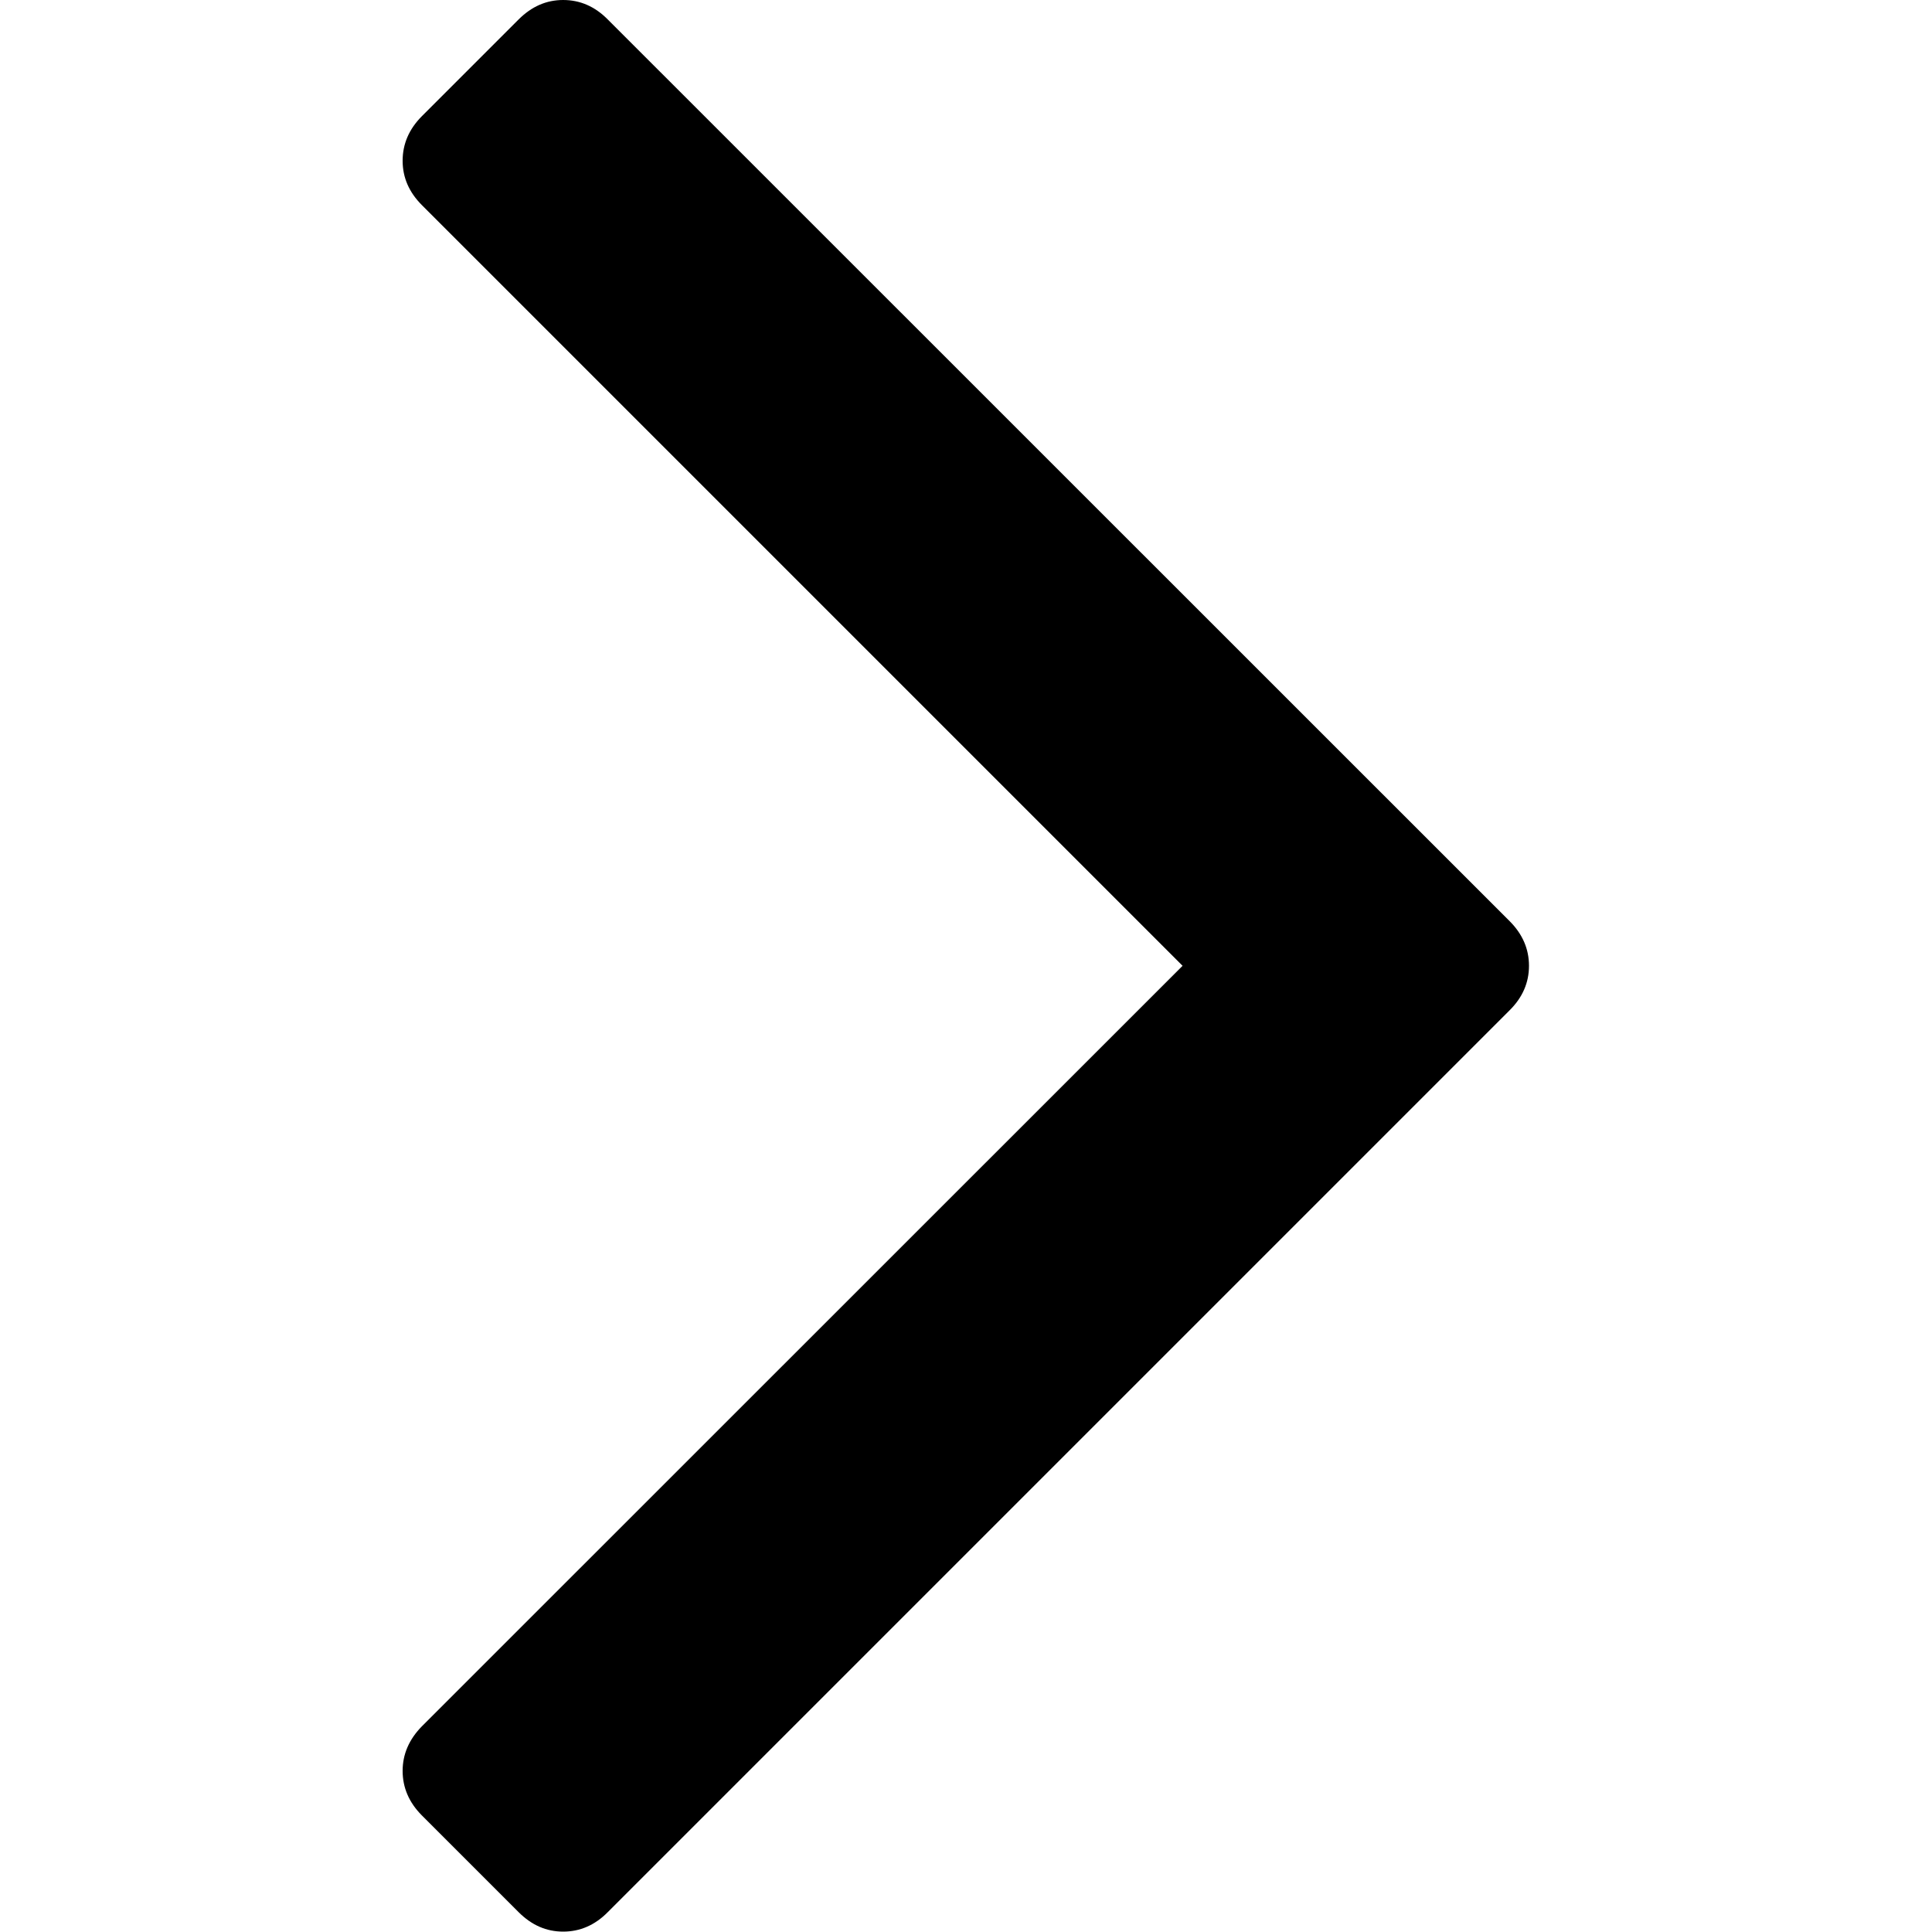
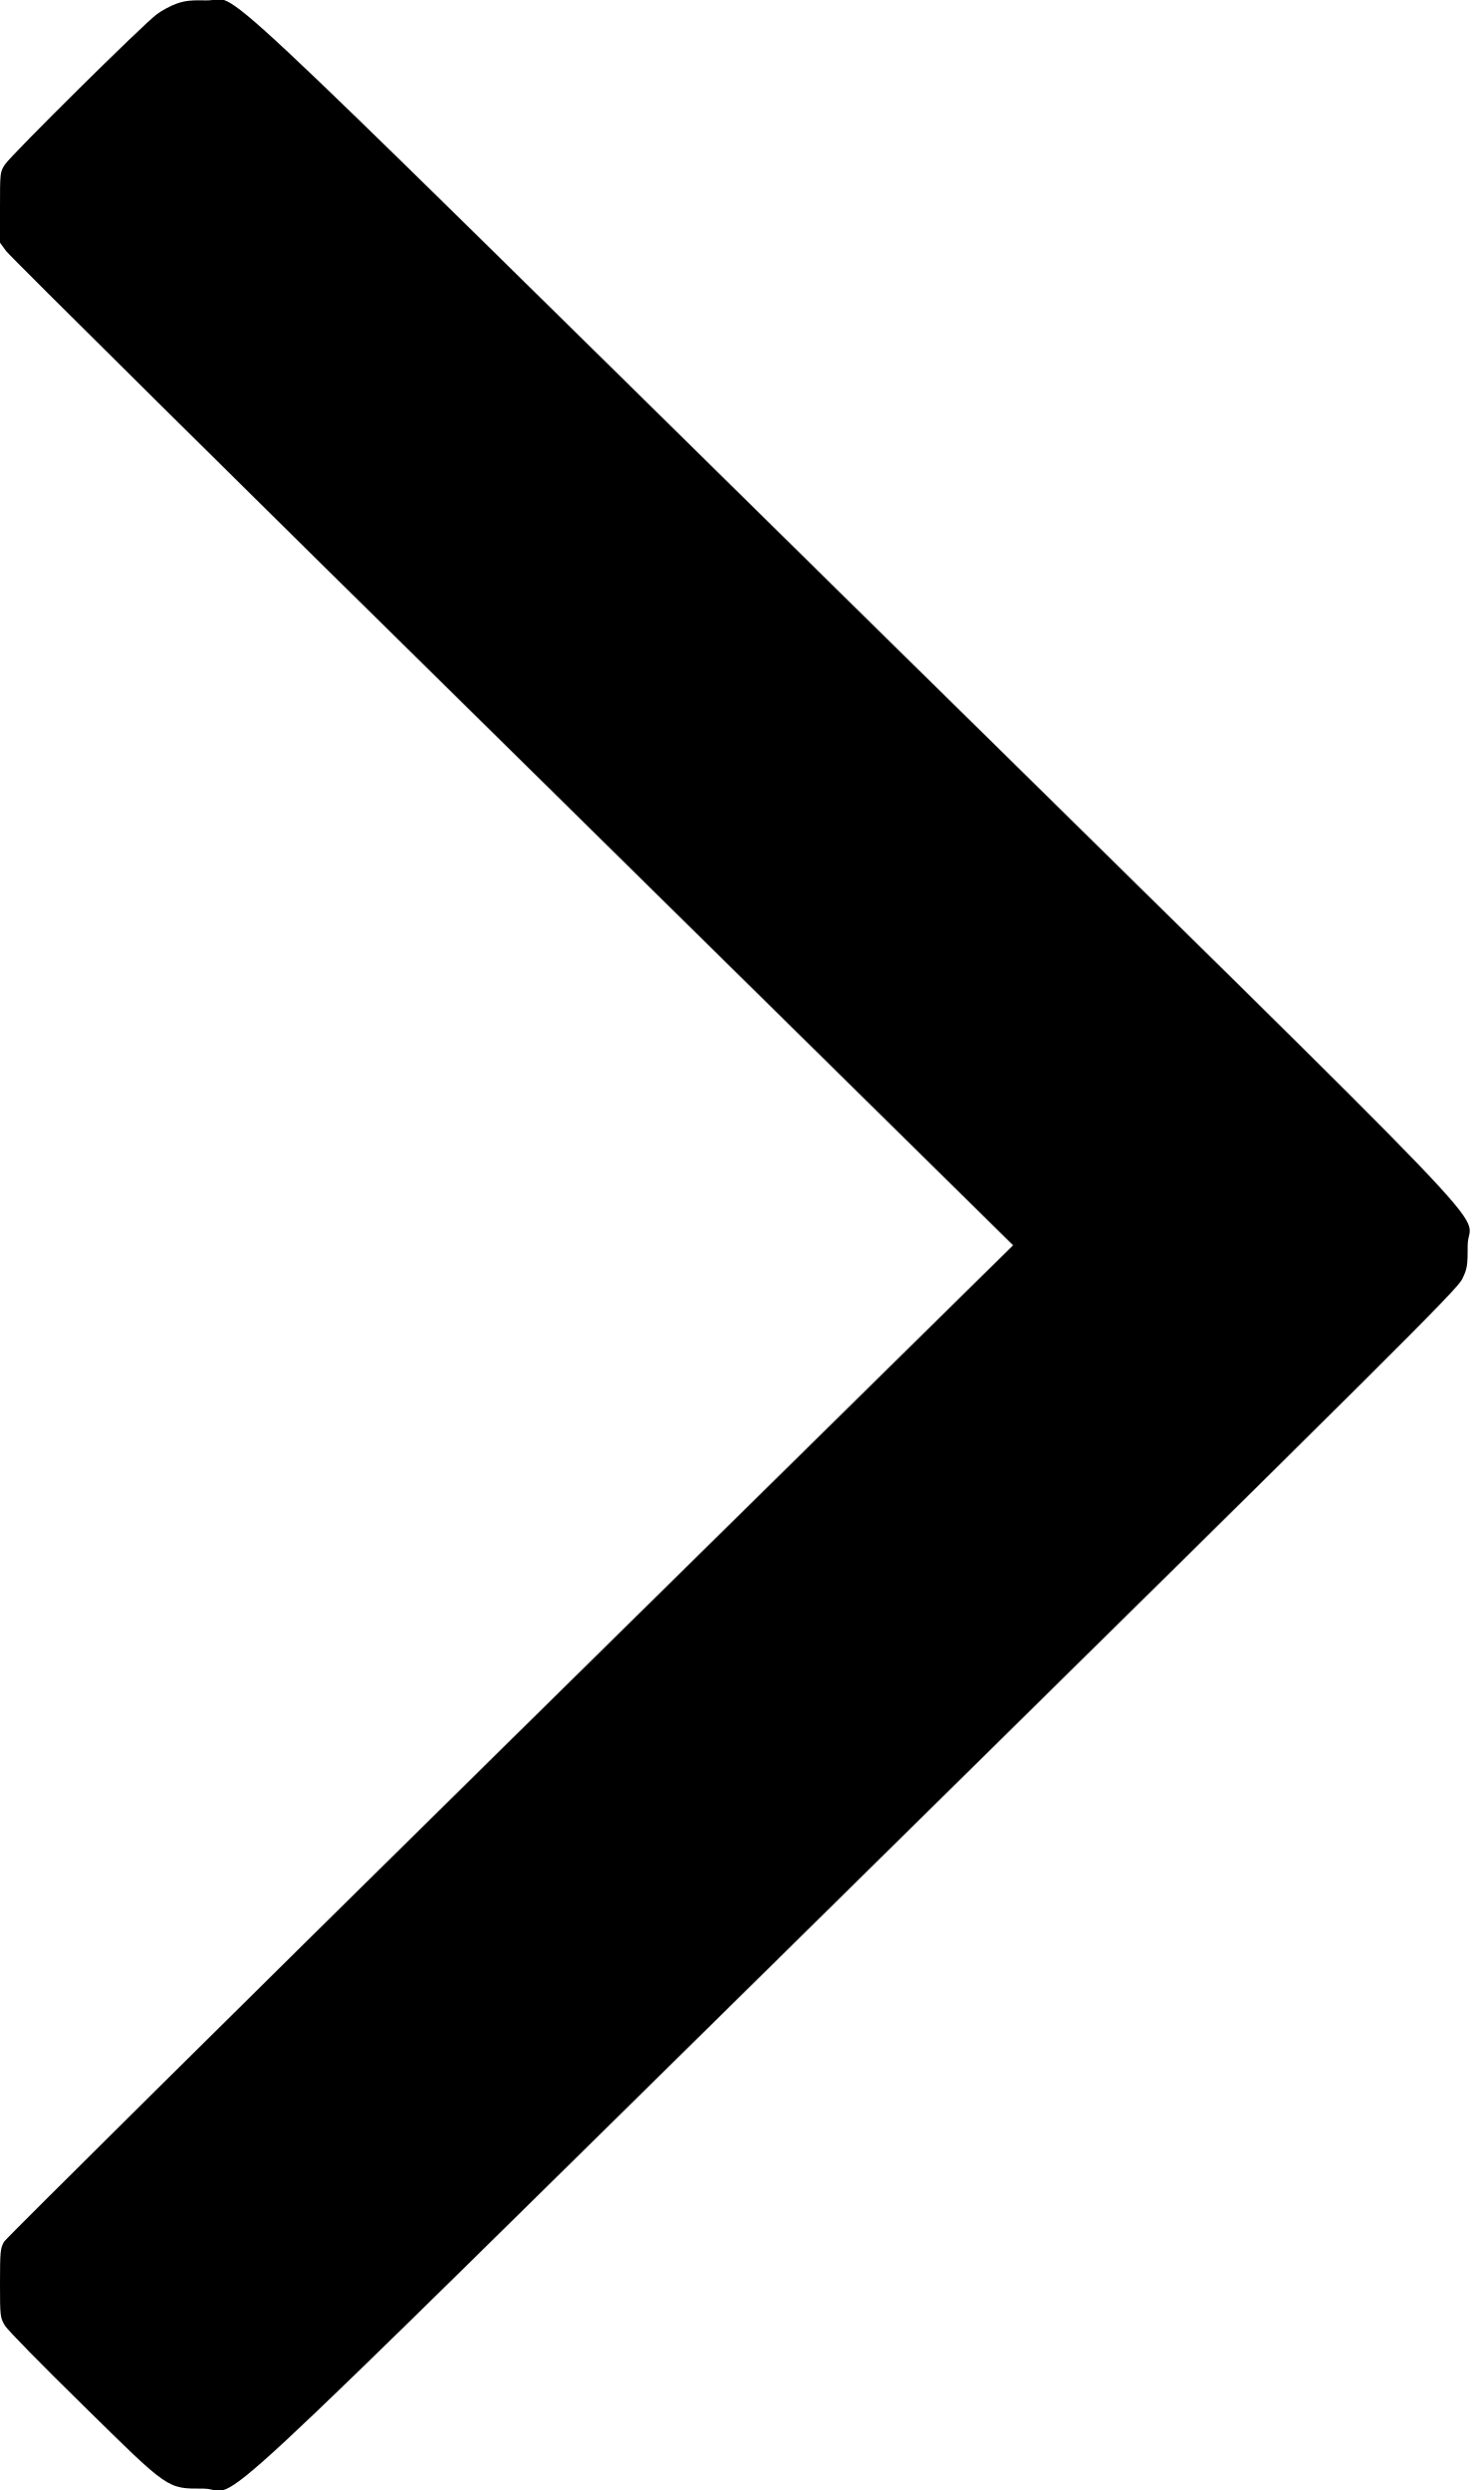
- <svg xmlns="http://www.w3.org/2000/svg" width="40pt" height="40pt" viewBox="0 0 40 40" version="1.1">
+ <svg xmlns="http://www.w3.org/2000/svg" width="31pt" height="52pt" viewBox="0 0 31 52" version="1.1">
  <g id="surface1">
-     <path style=" stroke:none;fill-rule:nonzero;fill:rgb(0%,0%,0%);fill-opacity:1;" d="M 31.258 19.074 L 12.582 0.402 C 12.316 0.133 12.008 0 11.66 0 C 11.312 0 11.008 0.133 10.738 0.402 L 8.734 2.406 C 8.469 2.672 8.336 2.98 8.336 3.328 C 8.336 3.676 8.469 3.98 8.734 4.246 L 24.484 19.996 L 8.734 35.742 C 8.469 36.012 8.336 36.32 8.336 36.664 C 8.336 37.012 8.469 37.32 8.734 37.586 L 10.738 39.59 C 11.008 39.859 11.312 39.992 11.66 39.992 C 12.008 39.992 12.316 39.859 12.582 39.59 L 31.254 20.918 C 31.523 20.652 31.656 20.344 31.656 19.996 C 31.656 19.648 31.523 19.34 31.258 19.074 Z M 31.258 19.074 " />
+     <path style=" stroke:none;fill-rule:nonzero;fill:rgb(0%,0%,0%);fill-opacity:1;" d="M 3.684 0.078 C 3.566 0.121 3.379 0.219 3.273 0.301 C 3.008 0.492 0.242 3.23 0.105 3.434 C 0 3.594 0 3.605 0 4.332 L 0 5.07 L 0.129 5.246 C 0.199 5.344 4.961 10.062 10.715 15.719 L 21.172 26.016 L 10.676 36.348 C 4.898 42.035 0.137 46.754 0.086 46.832 C 0.008 46.969 0 47.035 0 47.699 C 0 48.402 0.004 48.418 0.105 48.59 C 0.164 48.684 0.895 49.43 1.73 50.246 C 3.539 52.027 3.488 51.992 4.25 51.992 C 5.105 51.992 3.496 53.488 17.852 39.359 C 29.191 28.199 30.445 26.945 30.555 26.727 C 30.664 26.504 30.672 26.445 30.672 26.016 C 30.672 25.195 32.152 26.734 17.816 12.637 C 3.629 -1.32 5.07 0.031 4.316 0.008 C 3.988 0 3.859 0.016 3.684 0.078 Z M 3.684 0.078 " />
  </g>
</svg>
